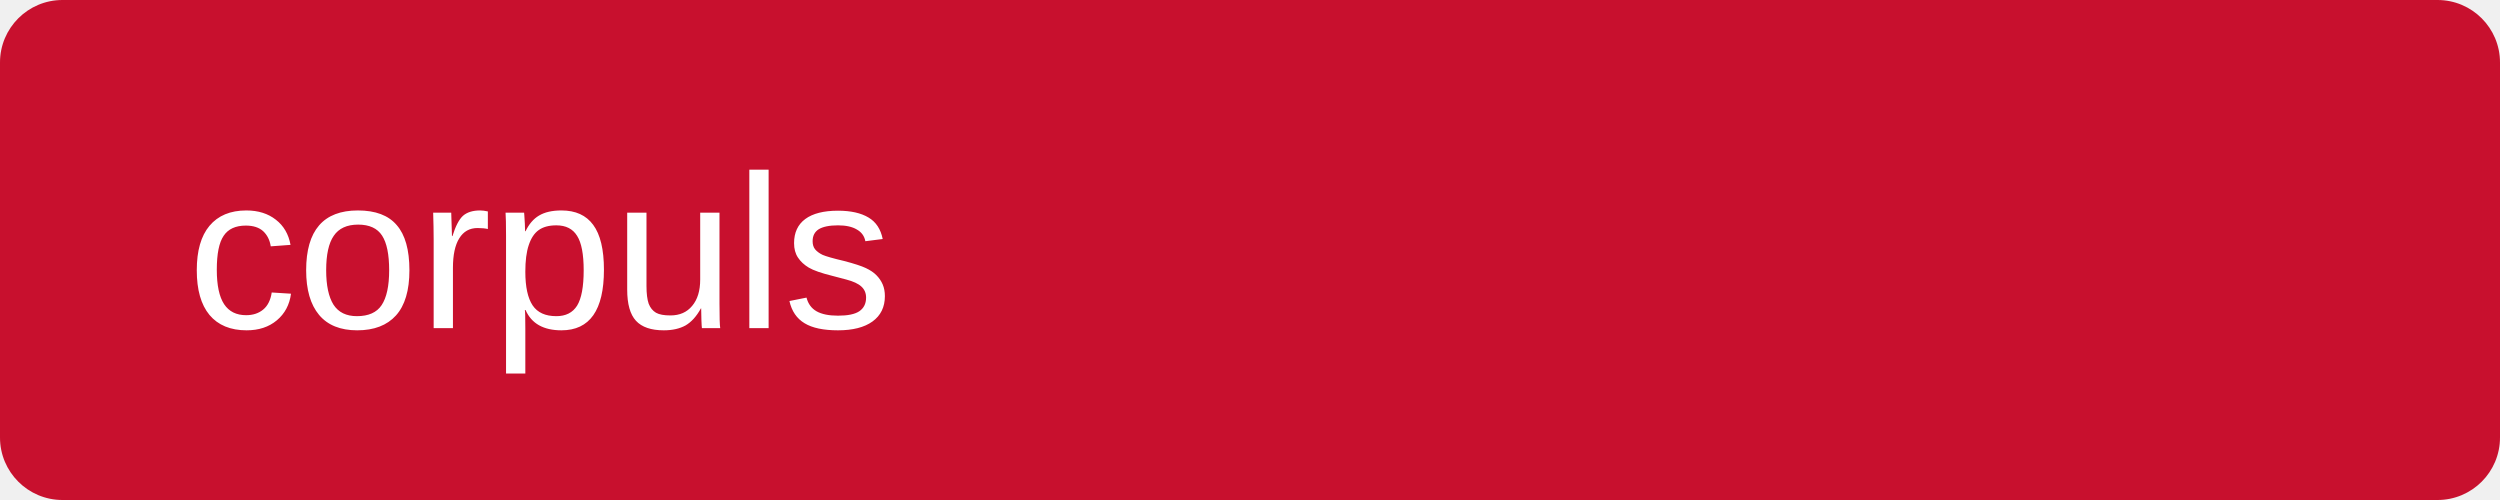
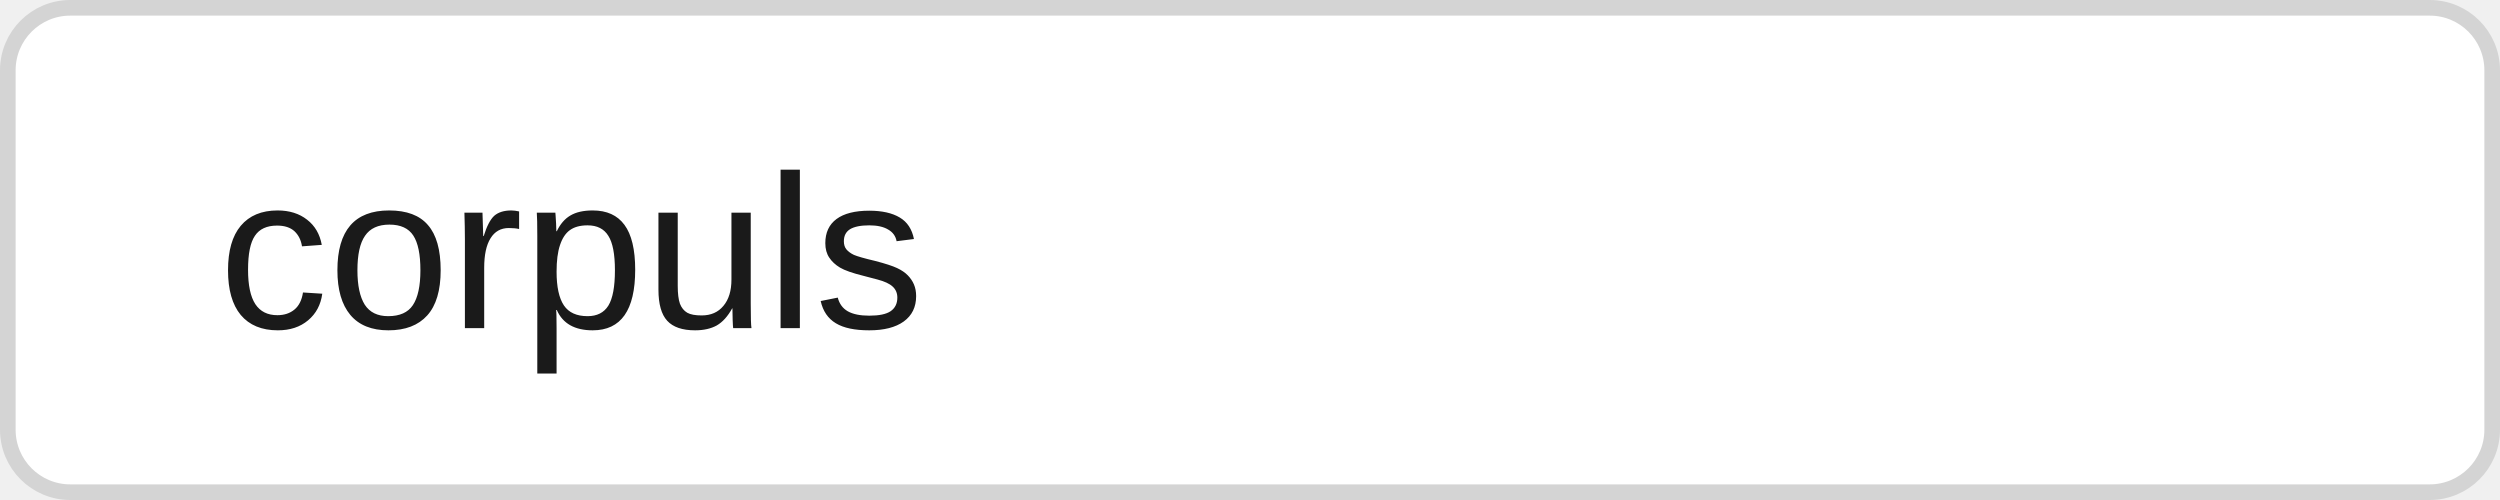
- <svg xmlns="http://www.w3.org/2000/svg" viewBox="0 0 160 32" role="img">
-   <rect width="160" height="32" rx="4" fill="#c8102e" />
-   <text x="12" y="21" font-family="Arial" font-size="14" fill="#fff">corpuls</text>
+ <svg xmlns="http://www.w3.org/2000/svg" viewBox="0 0 160 32" role="img" aria-label="corpuls">
+   <rect x="0.5" y="0.5" width="159" height="31" rx="4" fill="#ffffff" stroke="#d4d4d4" />
+   <text x="14" y="21" font-family="Arial, Helvetica, sans-serif" font-size="14" fill="#1a1a1a">corpuls</text>
</svg>
